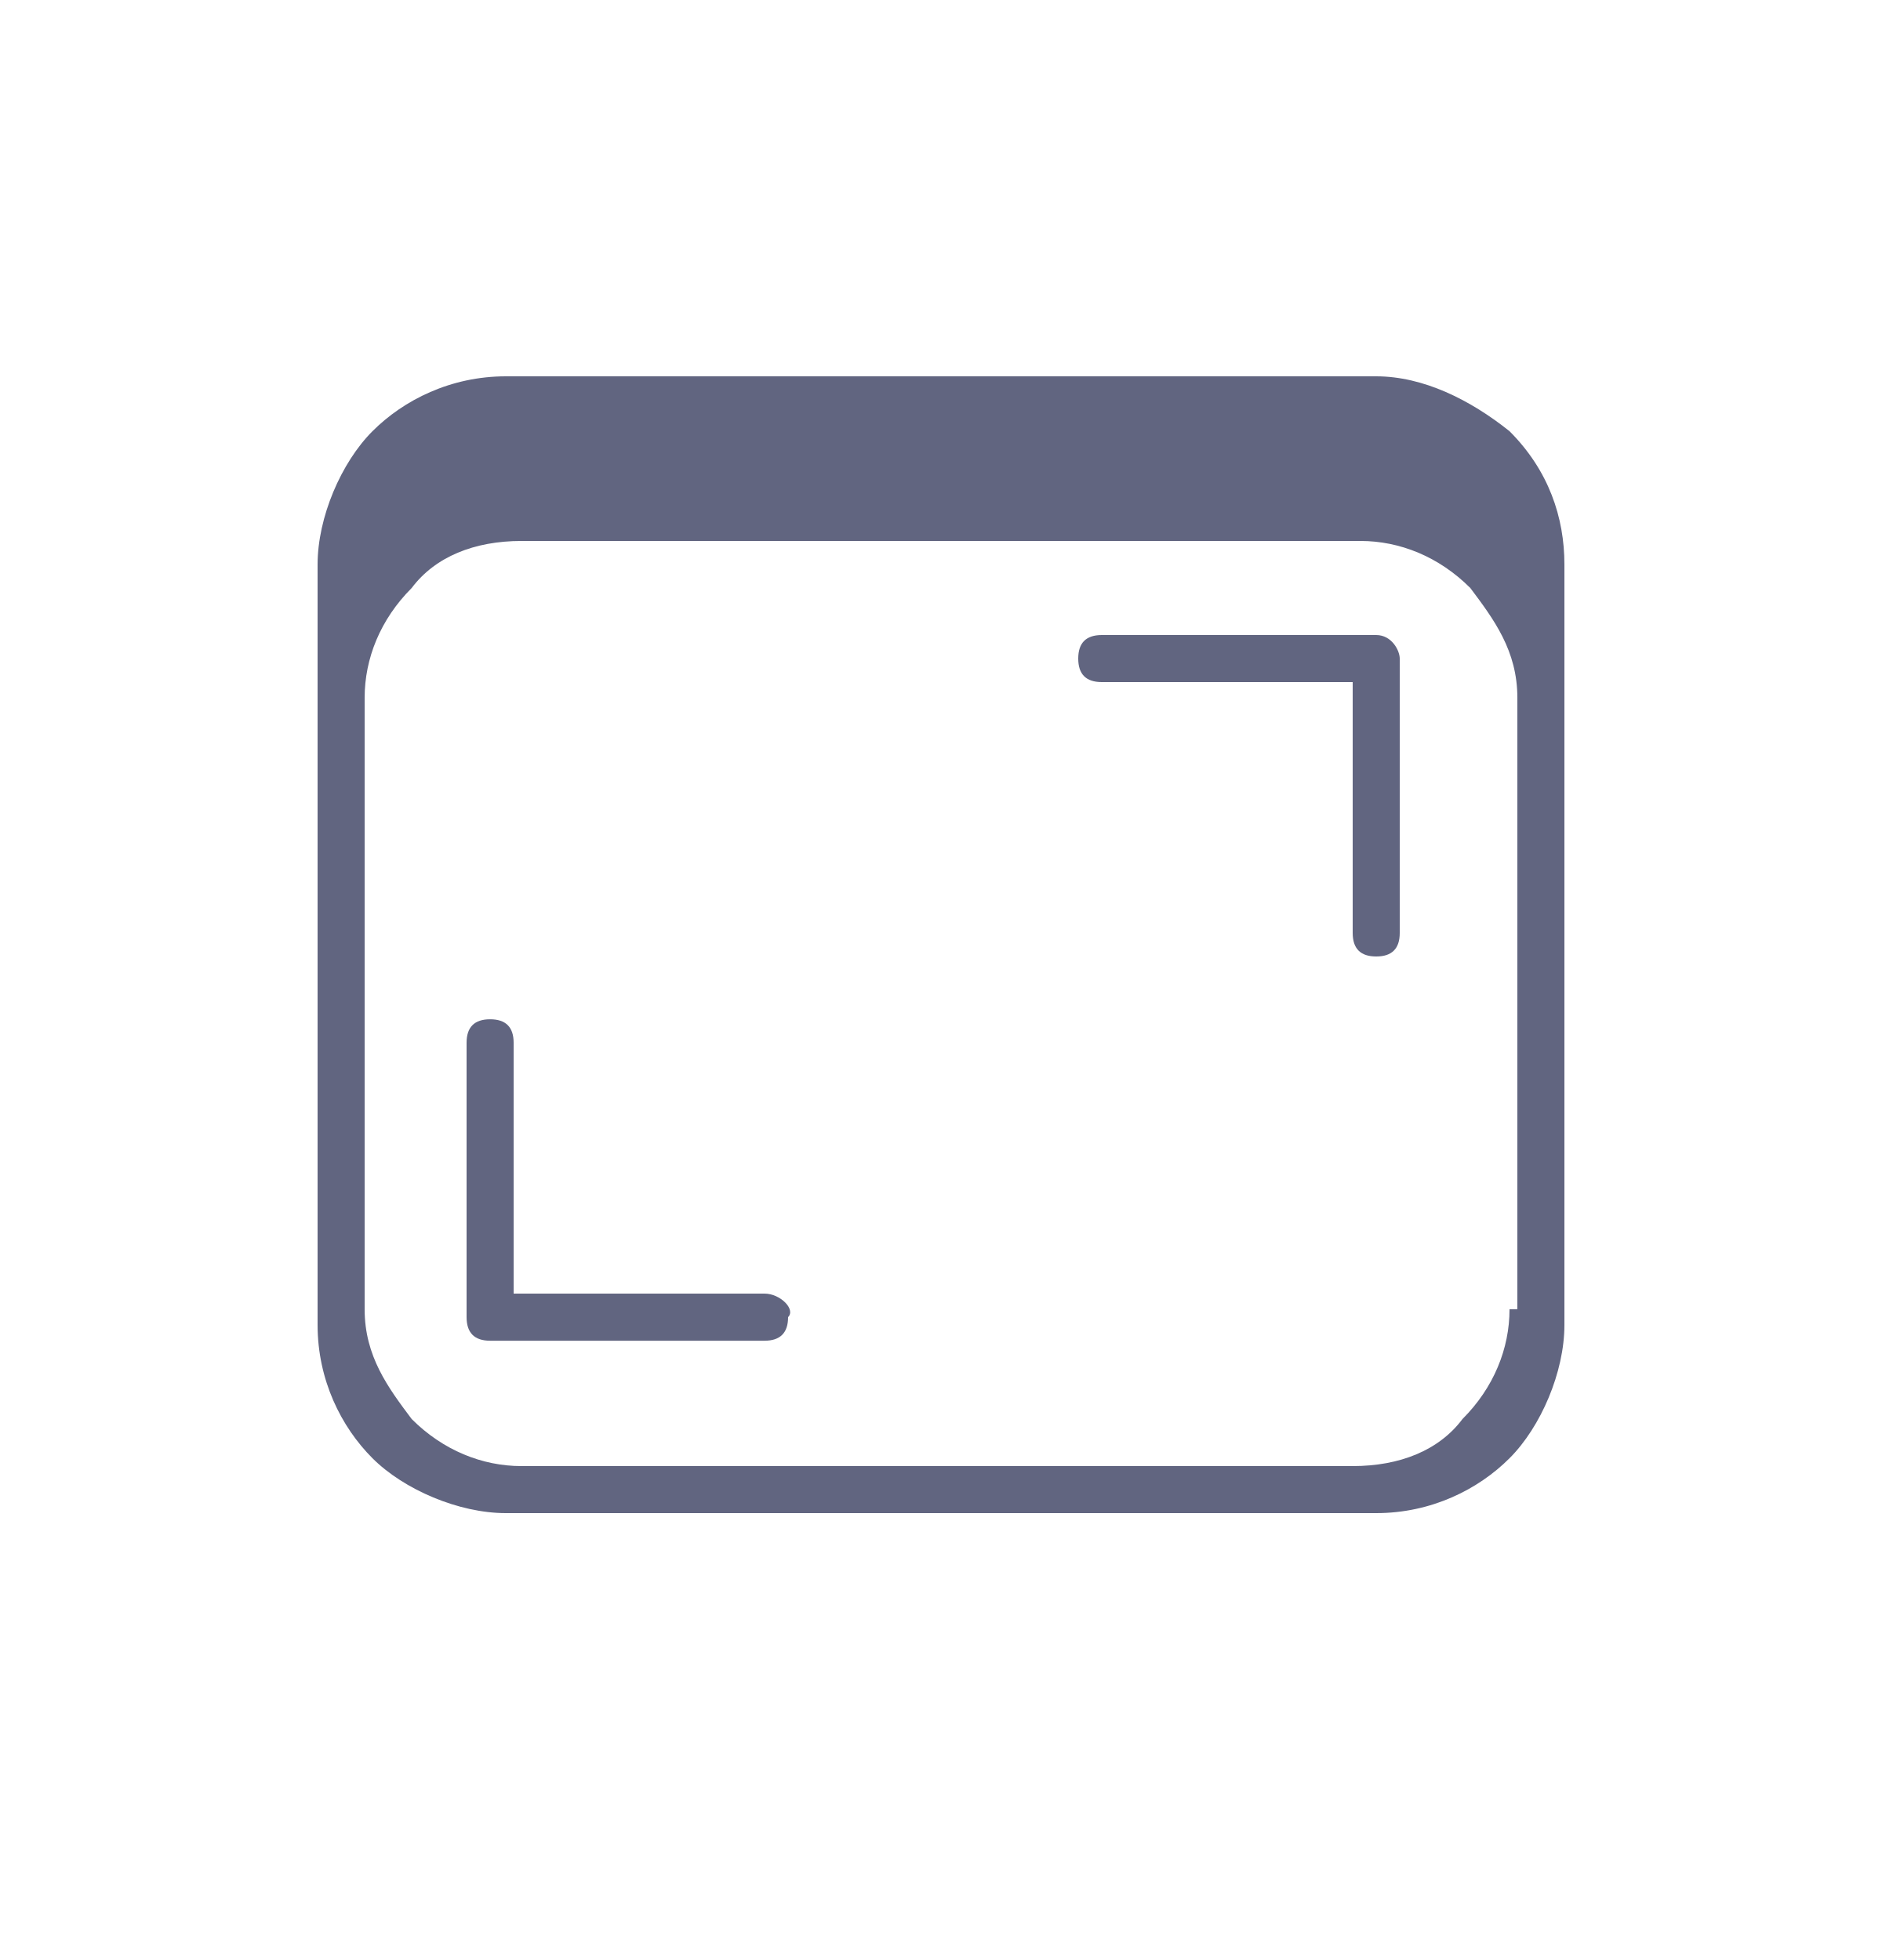
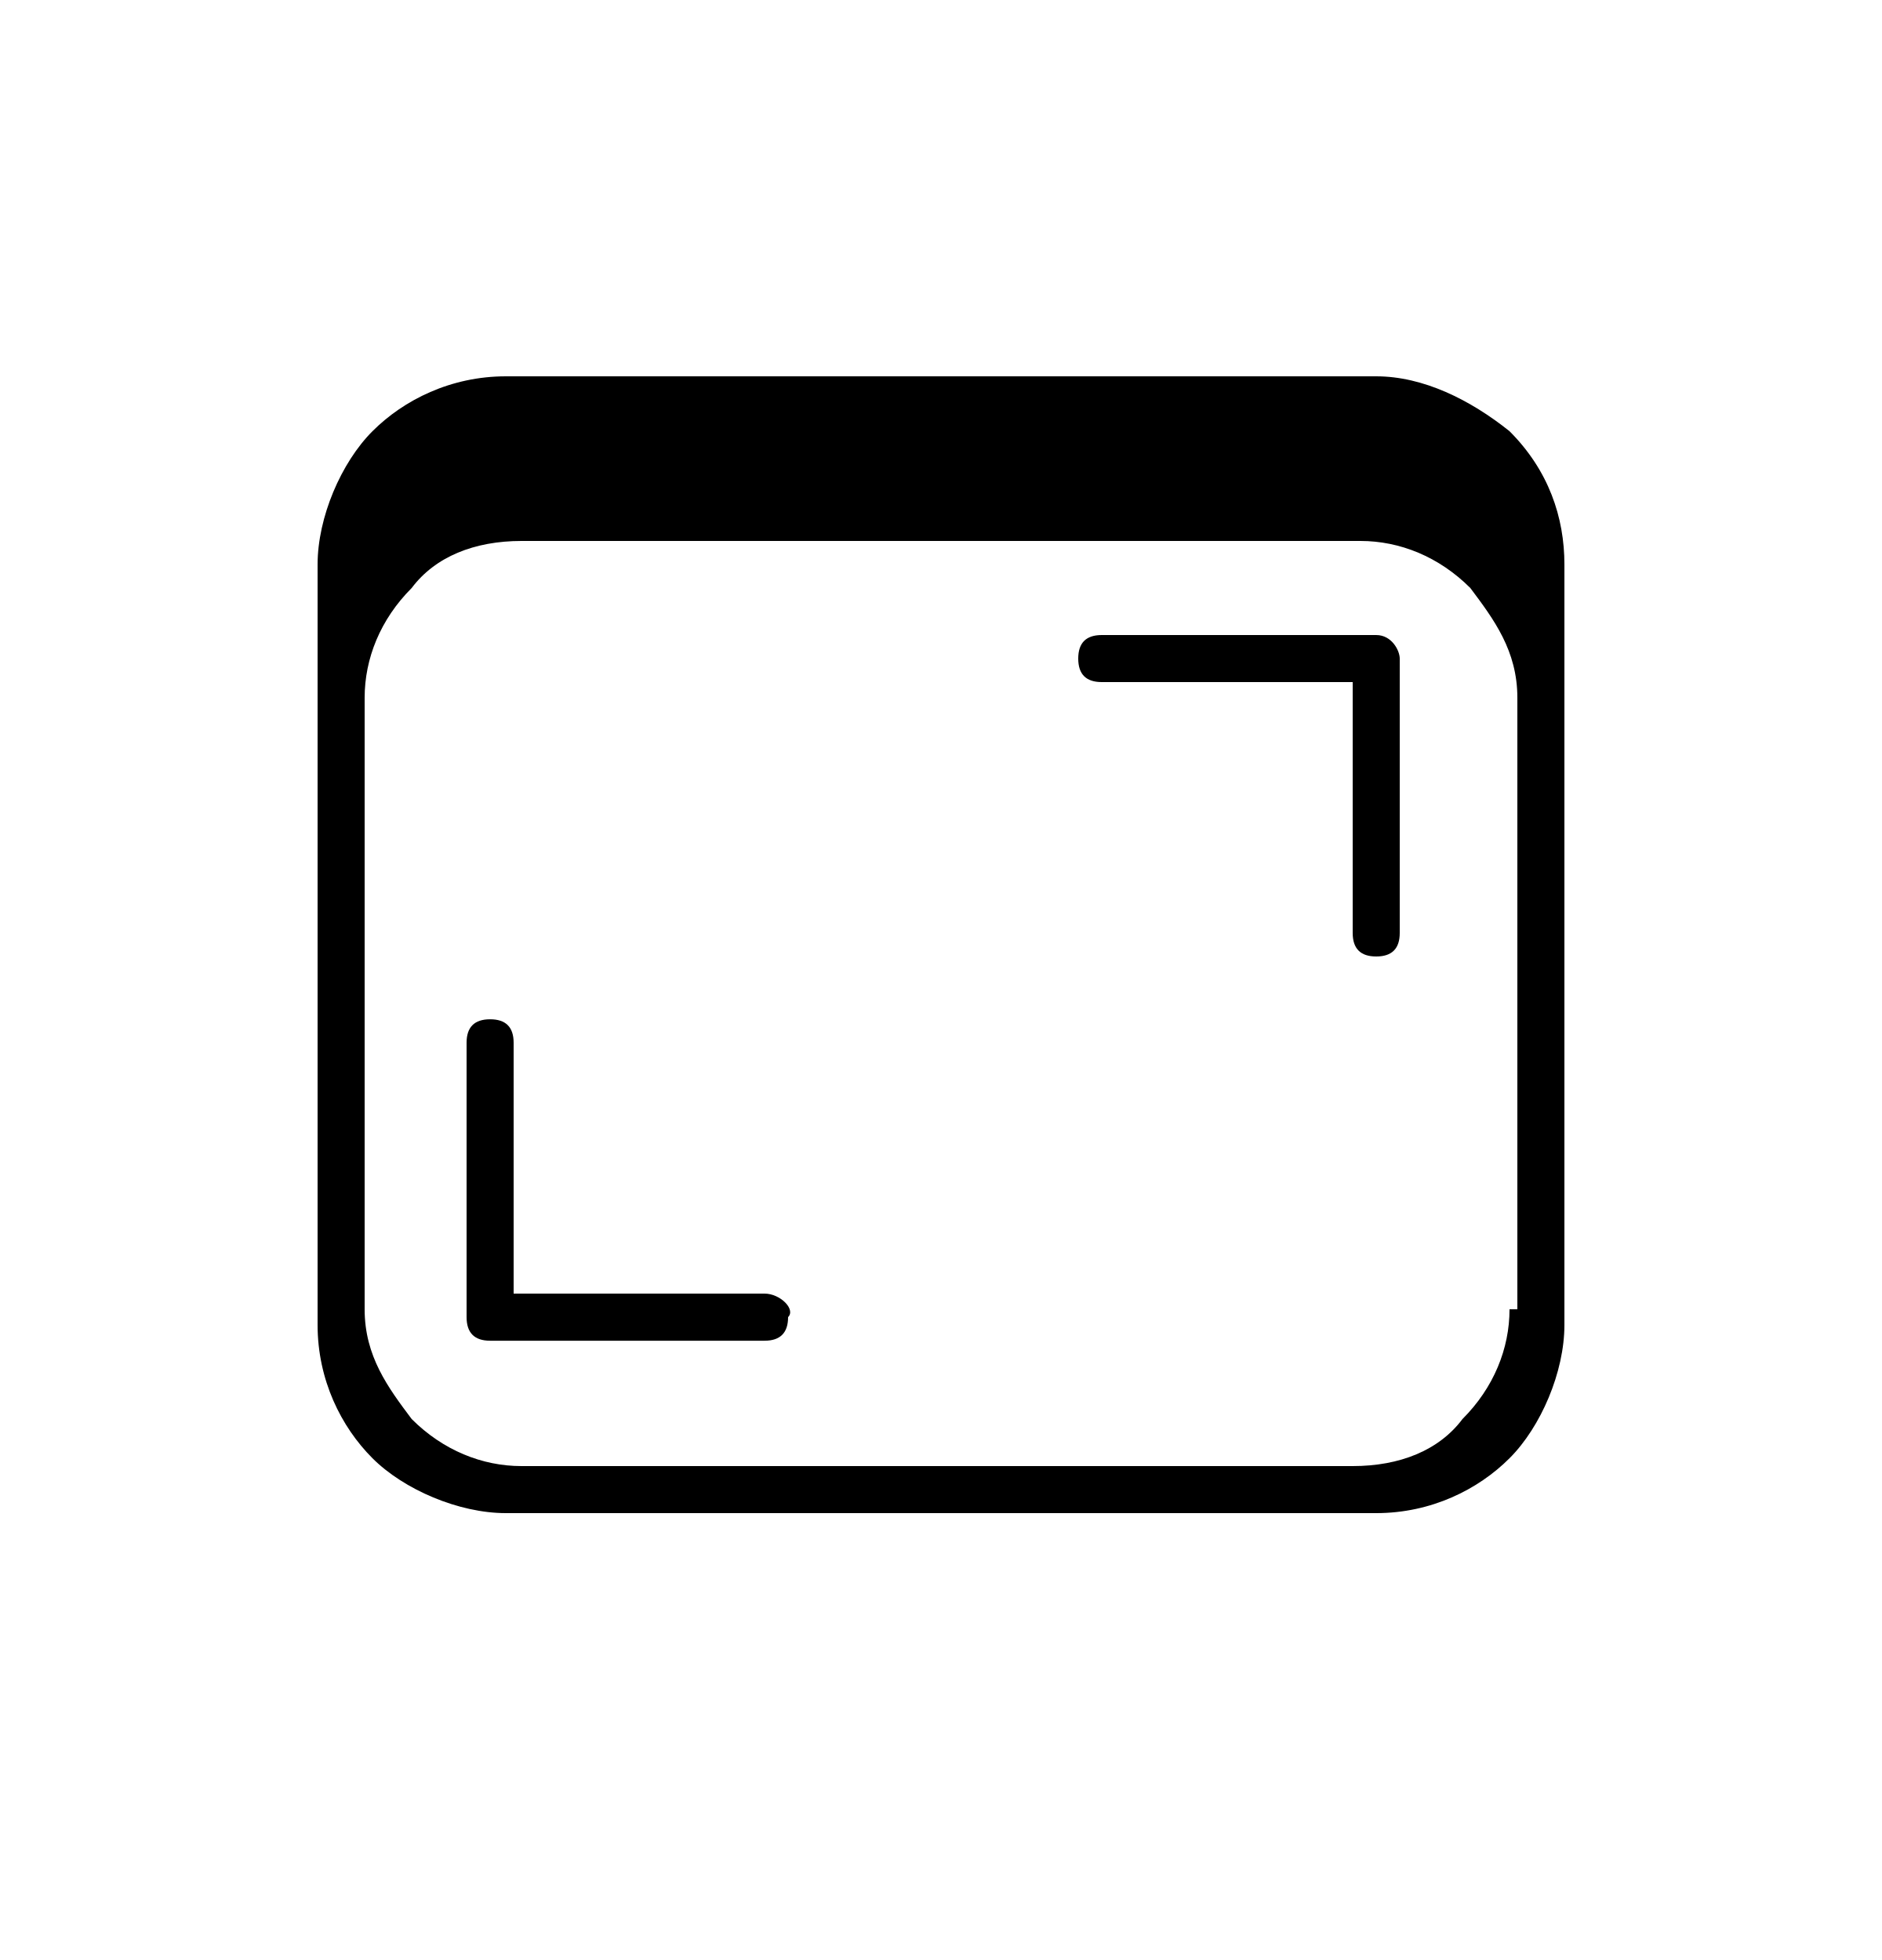
- <svg xmlns="http://www.w3.org/2000/svg" width="24" height="25" viewBox="0 0 24 25" fill="none">
-   <path fill-rule="evenodd" clip-rule="evenodd" d="M19.25 5.5C18.75 5.1 18.15 4.8 17.55 4.8H6.45C5.75 4.8 5.15 5.1 4.75 5.5C4.35 5.9 4.05 6.6 4.05 7.2V16.9C4.05 17.6 4.35 18.2 4.75 18.6C5.15 19 5.85 19.3 6.45 19.3H17.55C18.25 19.3 18.85 19 19.25 18.6C19.65 18.2 19.95 17.5 19.95 16.9V7.2C19.95 6.6 19.75 6 19.25 5.5ZM19.25 16.7C19.25 17.2 19.05 17.7 18.65 18.1C18.35 18.5 17.85 18.7 17.25 18.7H6.65C6.15 18.7 5.65 18.5 5.25 18.1C4.95 17.7 4.65 17.3 4.65 16.7V8.9C4.65 8.4 4.85 7.9 5.25 7.5C5.55 7.1 6.05 6.9 6.65 6.9H17.35C17.85 6.9 18.35 7.1 18.75 7.5C19.05 7.9 19.35 8.3 19.35 8.9V16.7H19.25Z" fill="#616580" />
-   <path fill-rule="evenodd" clip-rule="evenodd" d="M9.75 16.5H6.55V13.3C6.55 13.101 6.45 13.001 6.25 13.001C6.05 13.001 5.95 13.101 5.95 13.3V16.8C5.95 17 6.05 17.101 6.25 17.101H9.75C9.95 17.101 10.05 17 10.05 16.8C10.15 16.701 9.95 16.5 9.75 16.5Z" fill="#616580" />
-   <path fill-rule="evenodd" clip-rule="evenodd" d="M17.55 8.1H14.05C13.85 8.1 13.75 8.2 13.75 8.4C13.75 8.6 13.85 8.7 14.05 8.7H17.25V11.9C17.25 12.1 17.35 12.2 17.55 12.2C17.75 12.2 17.85 12.1 17.85 11.9V8.4C17.85 8.3 17.75 8.1 17.55 8.1Z" fill="#616580" />
+ <svg xmlns="http://www.w3.org/2000/svg" width="24" height="25" viewBox="0 0 24 25">
+   <path fill-rule="evenodd" clip-rule="evenodd" d="M19.25 5.5C18.75 5.1 18.15 4.8 17.55 4.8H6.45C5.75 4.8 5.15 5.1 4.75 5.5C4.35 5.9 4.05 6.6 4.05 7.2V16.9C4.05 17.6 4.35 18.2 4.75 18.6C5.15 19 5.85 19.3 6.45 19.3H17.55C18.25 19.3 18.85 19 19.25 18.6C19.65 18.2 19.95 17.5 19.95 16.9V7.2C19.95 6.6 19.75 6 19.25 5.5ZM19.25 16.7C19.25 17.2 19.05 17.7 18.65 18.1C18.35 18.5 17.85 18.7 17.25 18.7H6.65C6.15 18.7 5.65 18.5 5.25 18.1C4.95 17.7 4.65 17.3 4.65 16.7V8.9C4.65 8.4 4.85 7.9 5.25 7.5C5.55 7.1 6.05 6.9 6.65 6.9H17.35C17.85 6.9 18.35 7.1 18.75 7.5C19.05 7.9 19.35 8.3 19.35 8.9V16.7H19.25Z" />
+   <path fill-rule="evenodd" clip-rule="evenodd" d="M9.75 16.5H6.55V13.3C6.55 13.101 6.45 13.001 6.25 13.001C6.05 13.001 5.95 13.101 5.95 13.3V16.8C5.95 17 6.05 17.101 6.25 17.101H9.75C9.95 17.101 10.05 17 10.05 16.8C10.15 16.701 9.95 16.5 9.75 16.5Z" />
+   <path fill-rule="evenodd" clip-rule="evenodd" d="M17.55 8.1H14.05C13.85 8.1 13.75 8.2 13.75 8.4C13.75 8.6 13.85 8.7 14.05 8.7H17.25V11.9C17.25 12.1 17.35 12.2 17.55 12.2C17.75 12.2 17.85 12.1 17.85 11.9V8.4C17.85 8.3 17.75 8.1 17.55 8.1Z" />
</svg>
